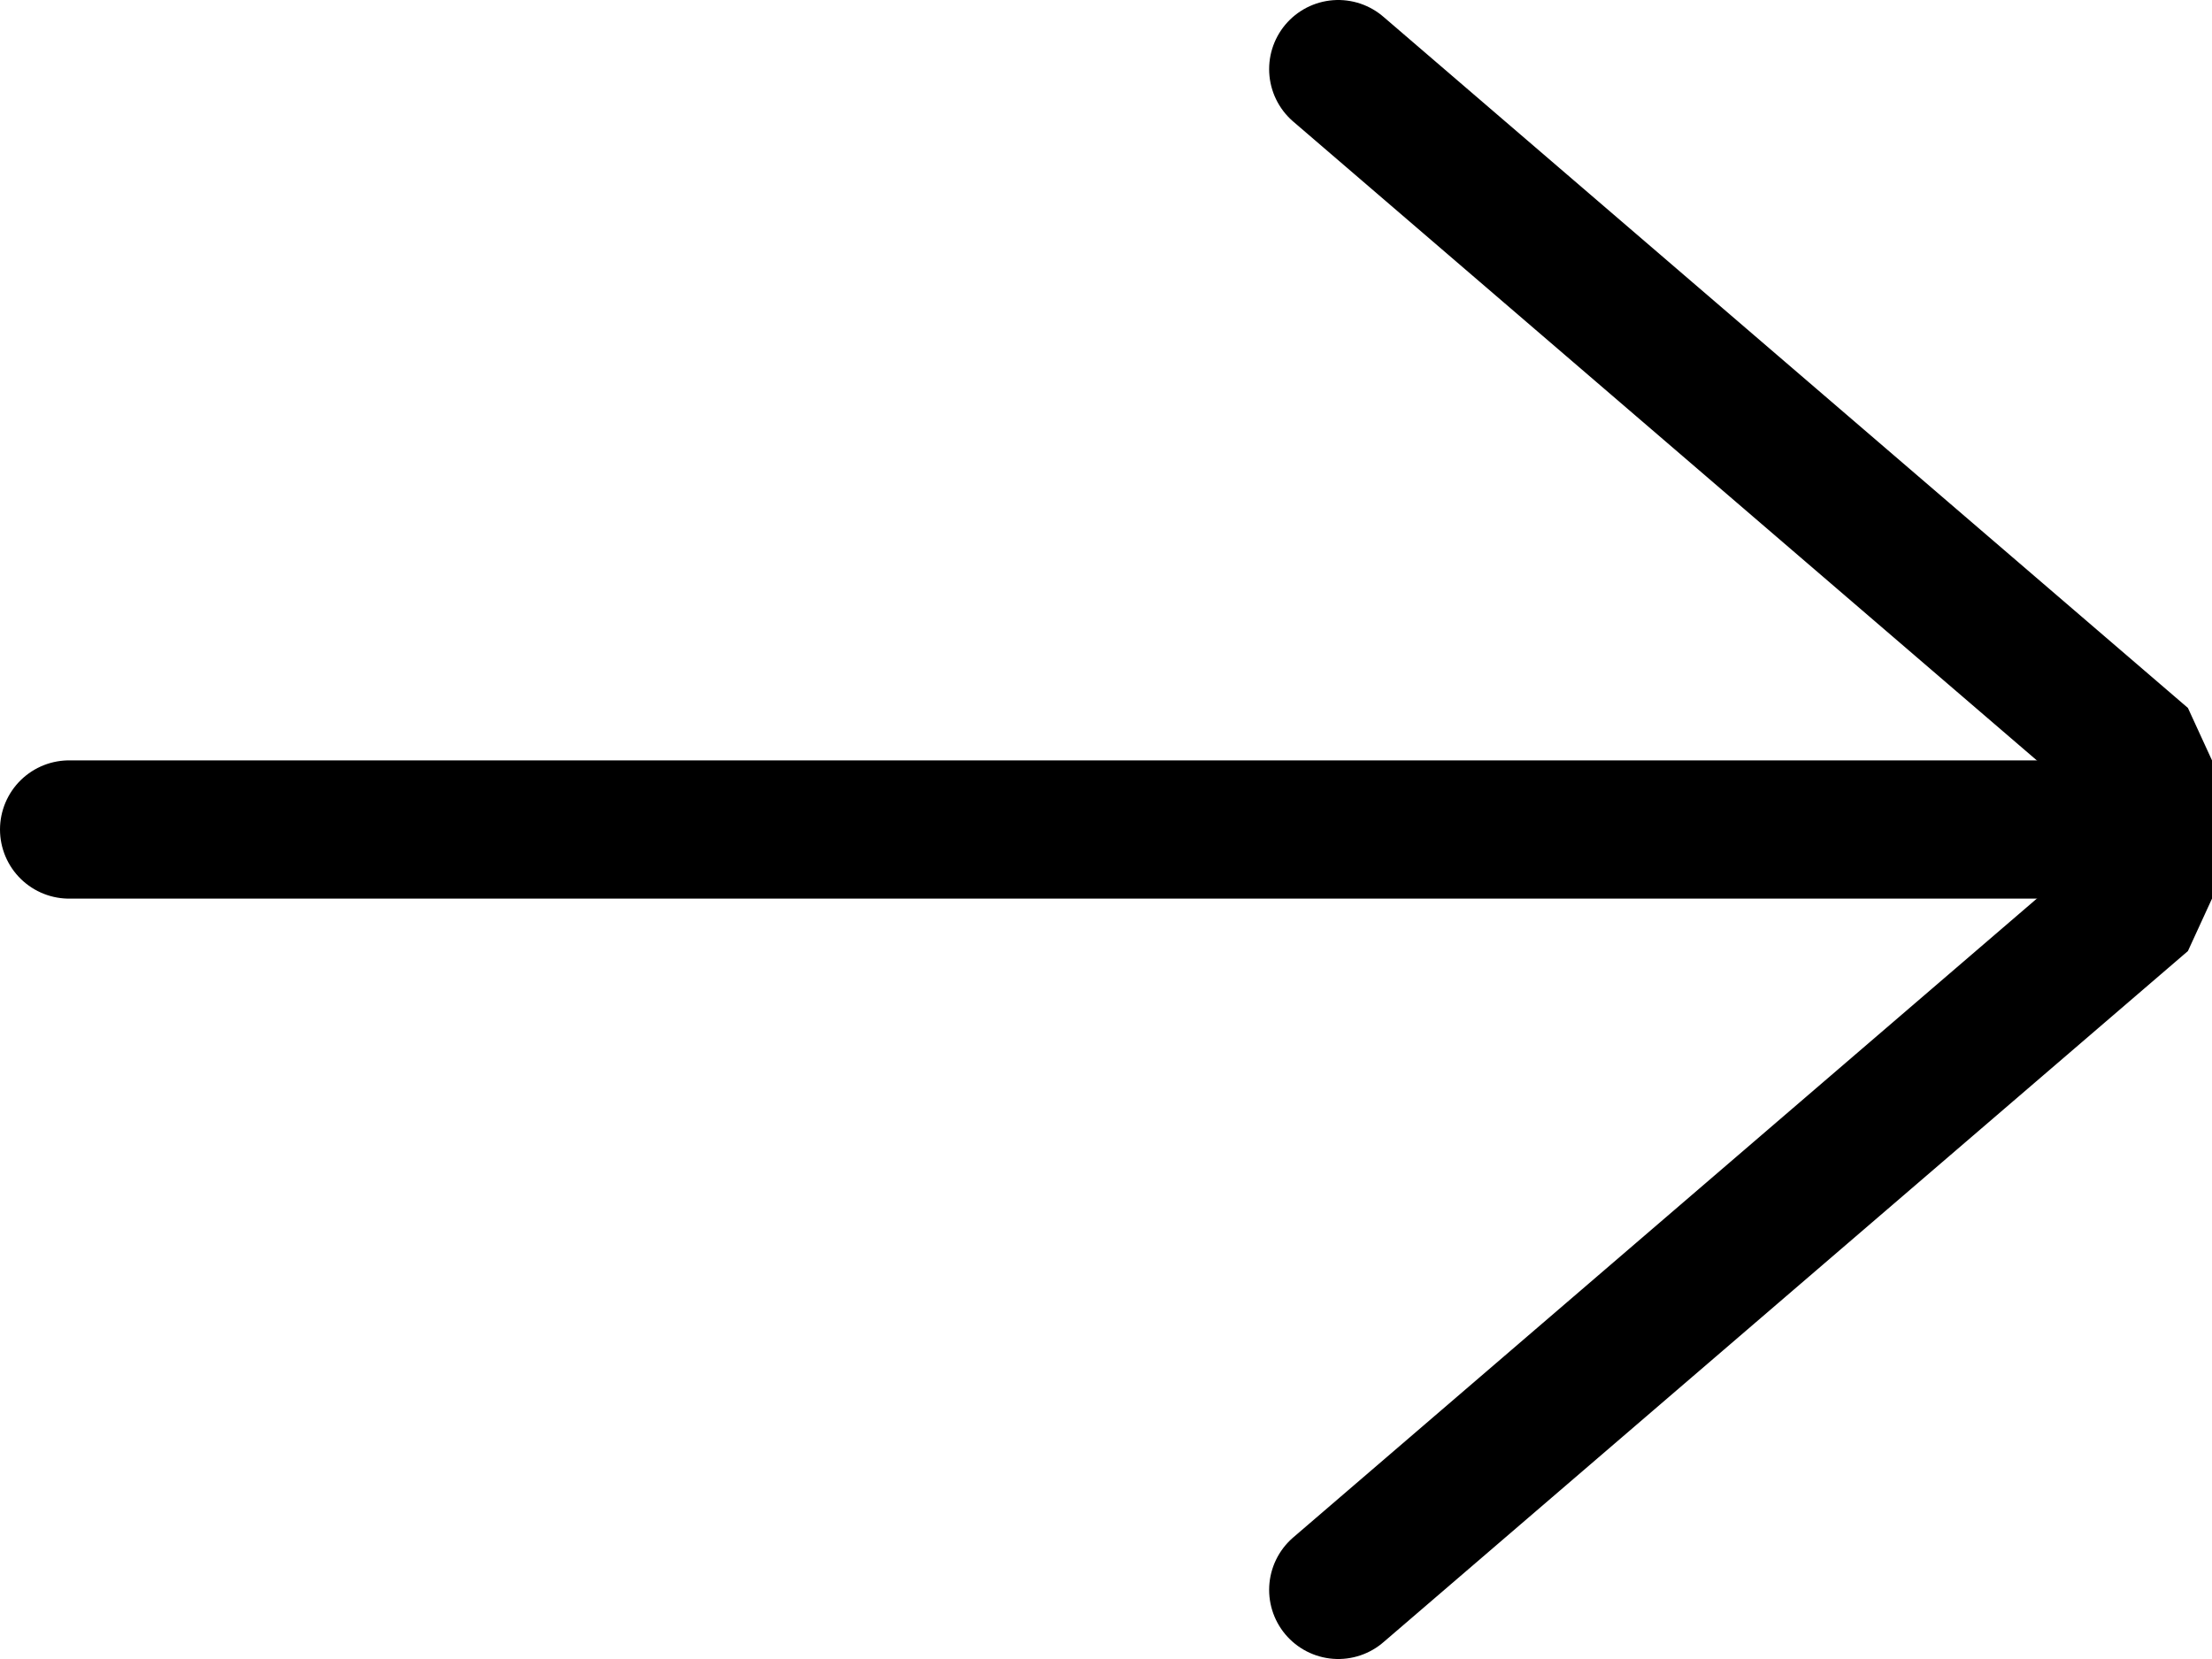
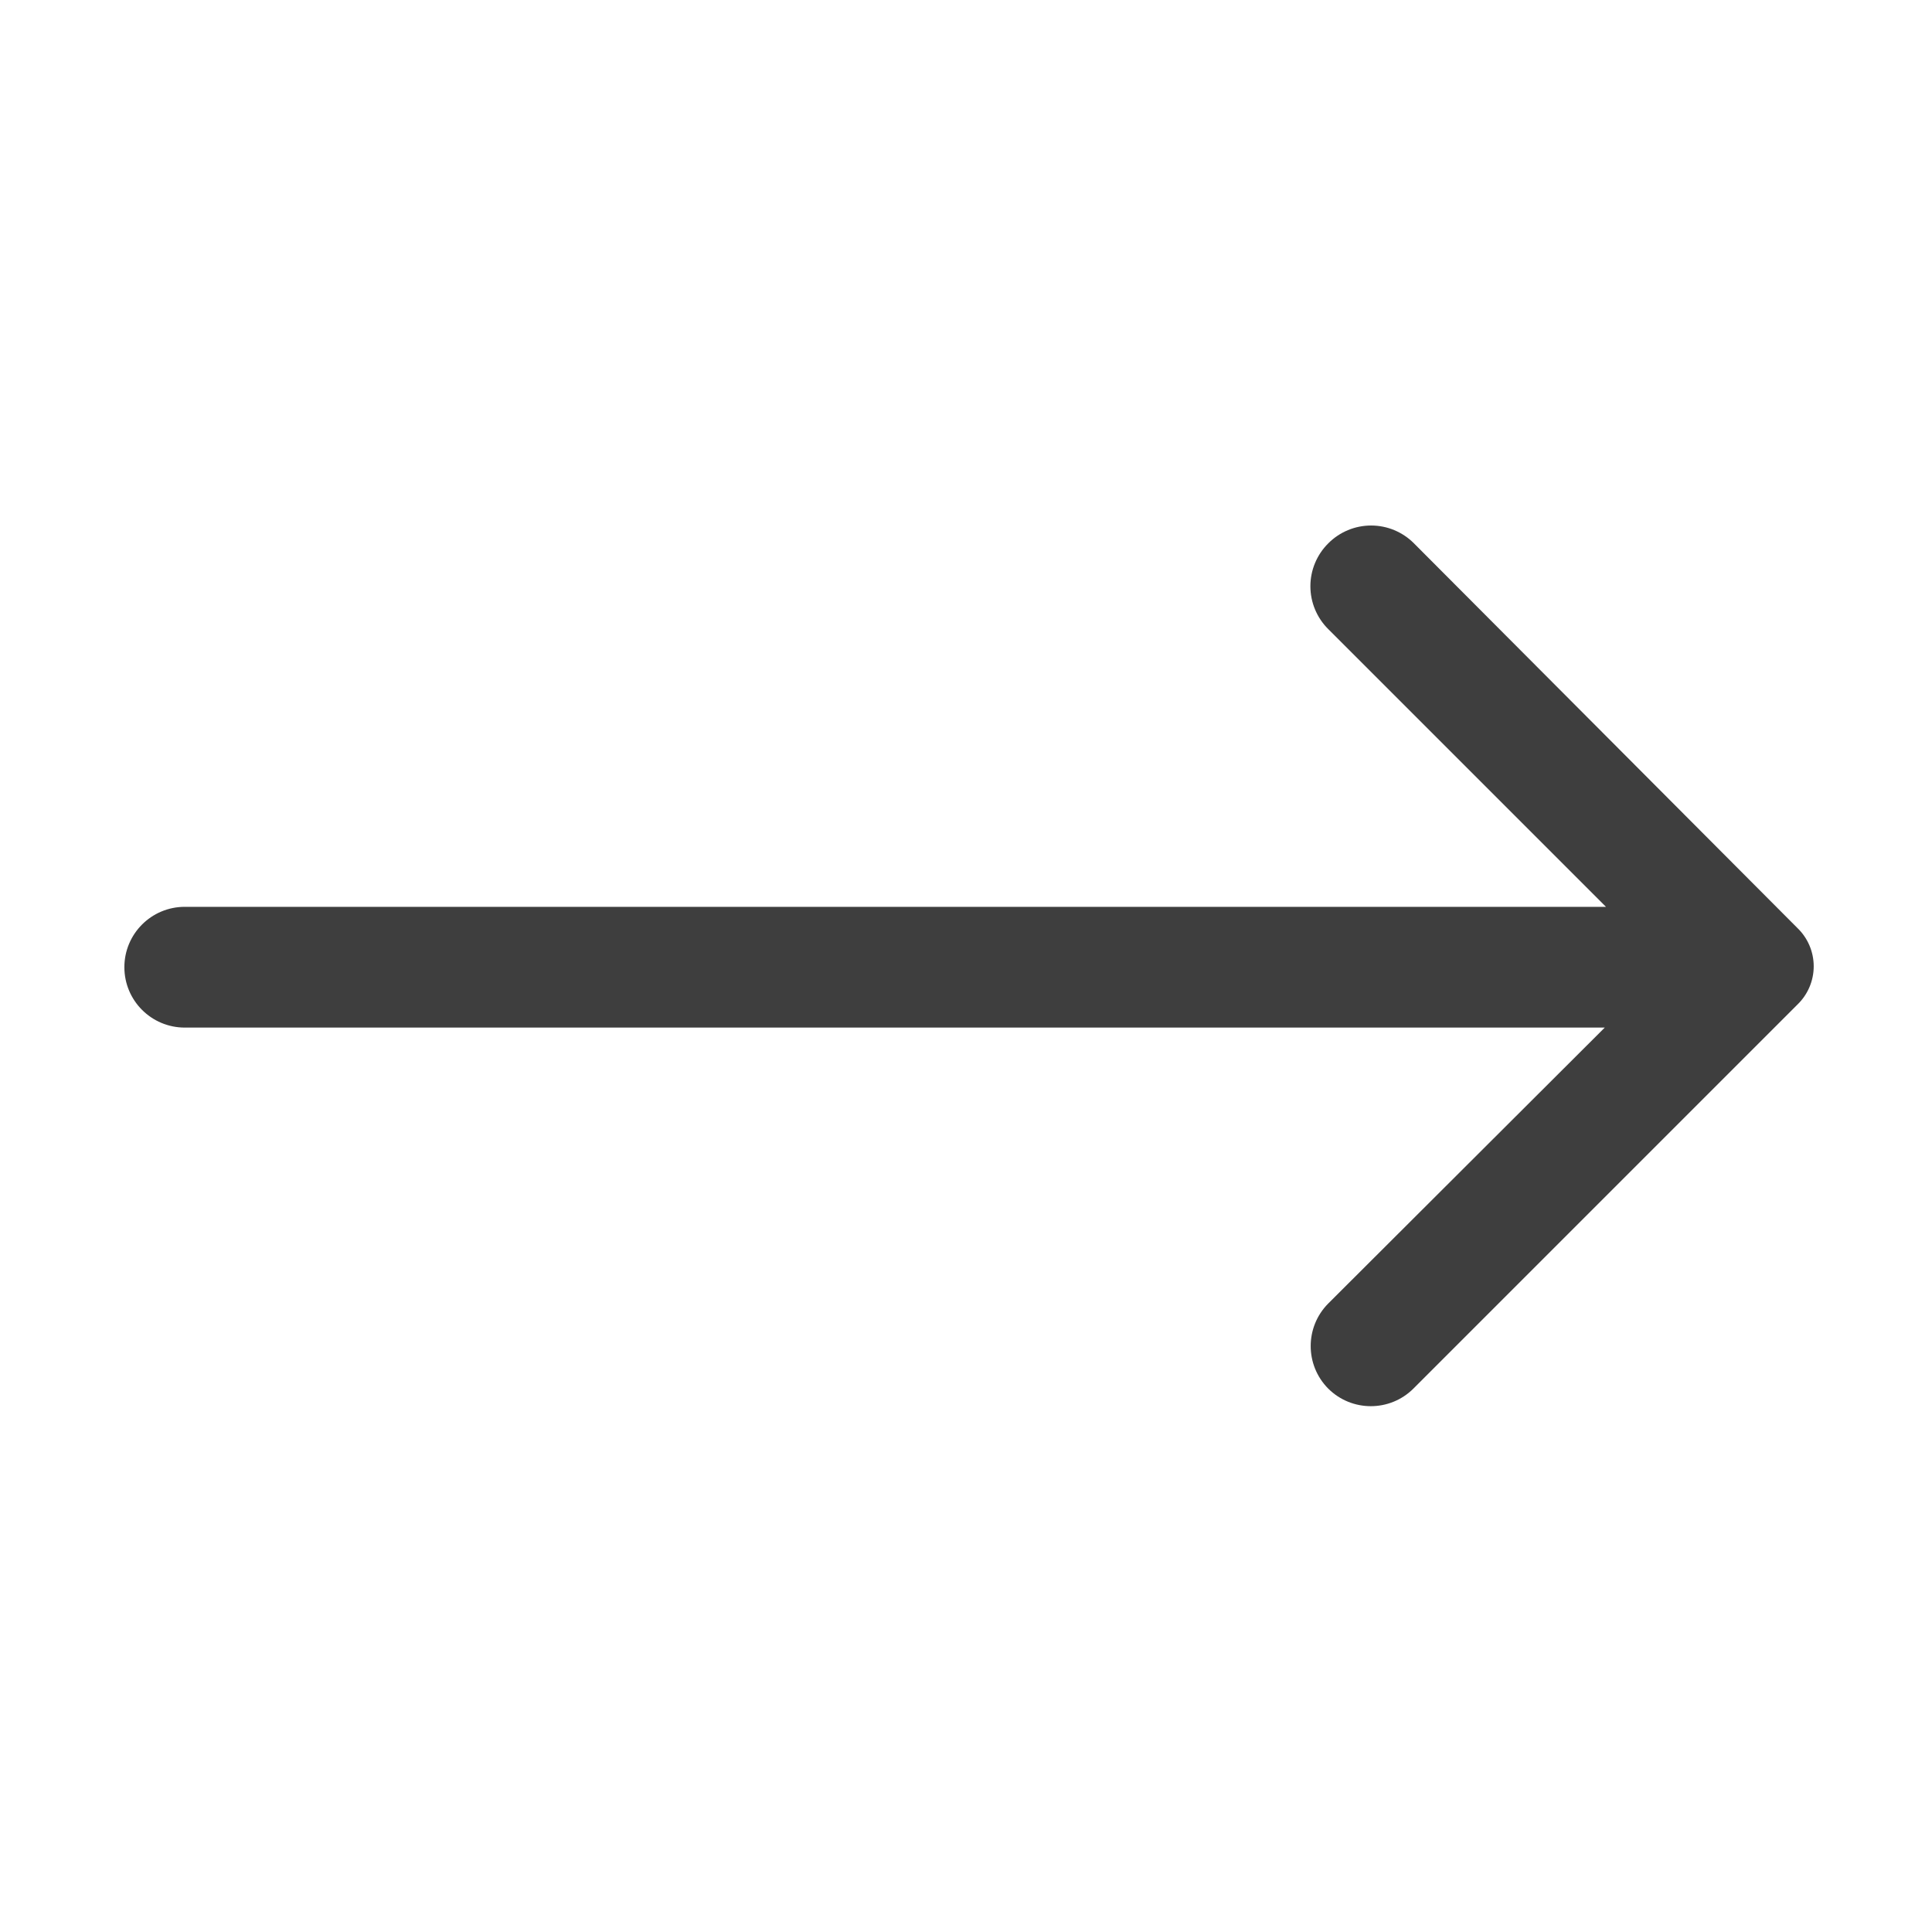
- <svg xmlns="http://www.w3.org/2000/svg" viewBox="0 0 16 12">
-   <defs>
-     <style>.cls-1,.cls-2{fill:none;stroke:#000;stroke-linecap:round;}.cls-1{stroke-miterlimit:10;}.cls-2{stroke-linejoin:bevel;}</style>
-   </defs>
-   <g id="Ebene_2" data-name="Ebene 2">
-     <g id="ICONS">
-       <line class="cls-1" x1="0.5" y1="6" x2="15.06" y2="6" />
-       <polyline class="cls-2" points="9.68 11.5 15.5 6.5 15.5 5.5 9.68 0.5" />
-     </g>
+ <svg xmlns="http://www.w3.org/2000/svg" viewBox="0 0 32 32">
+   <g data-name="Layer 2" id="Layer_2">
+     <path style="fill:#3e3e3e;" d="M22,9a1,1,0,0,0,0,1.42l4.6,4.6H3.06a1,1,0,1,0,0,2H26.58L22,21.59A1,1,0,0,0,22,23a1,1,0,0,0,1.41,0l6.36-6.36a.88.88,0,0,0,0-1.27L23.42,9A1,1,0,0,0,22,9Z" />
  </g>
</svg>
